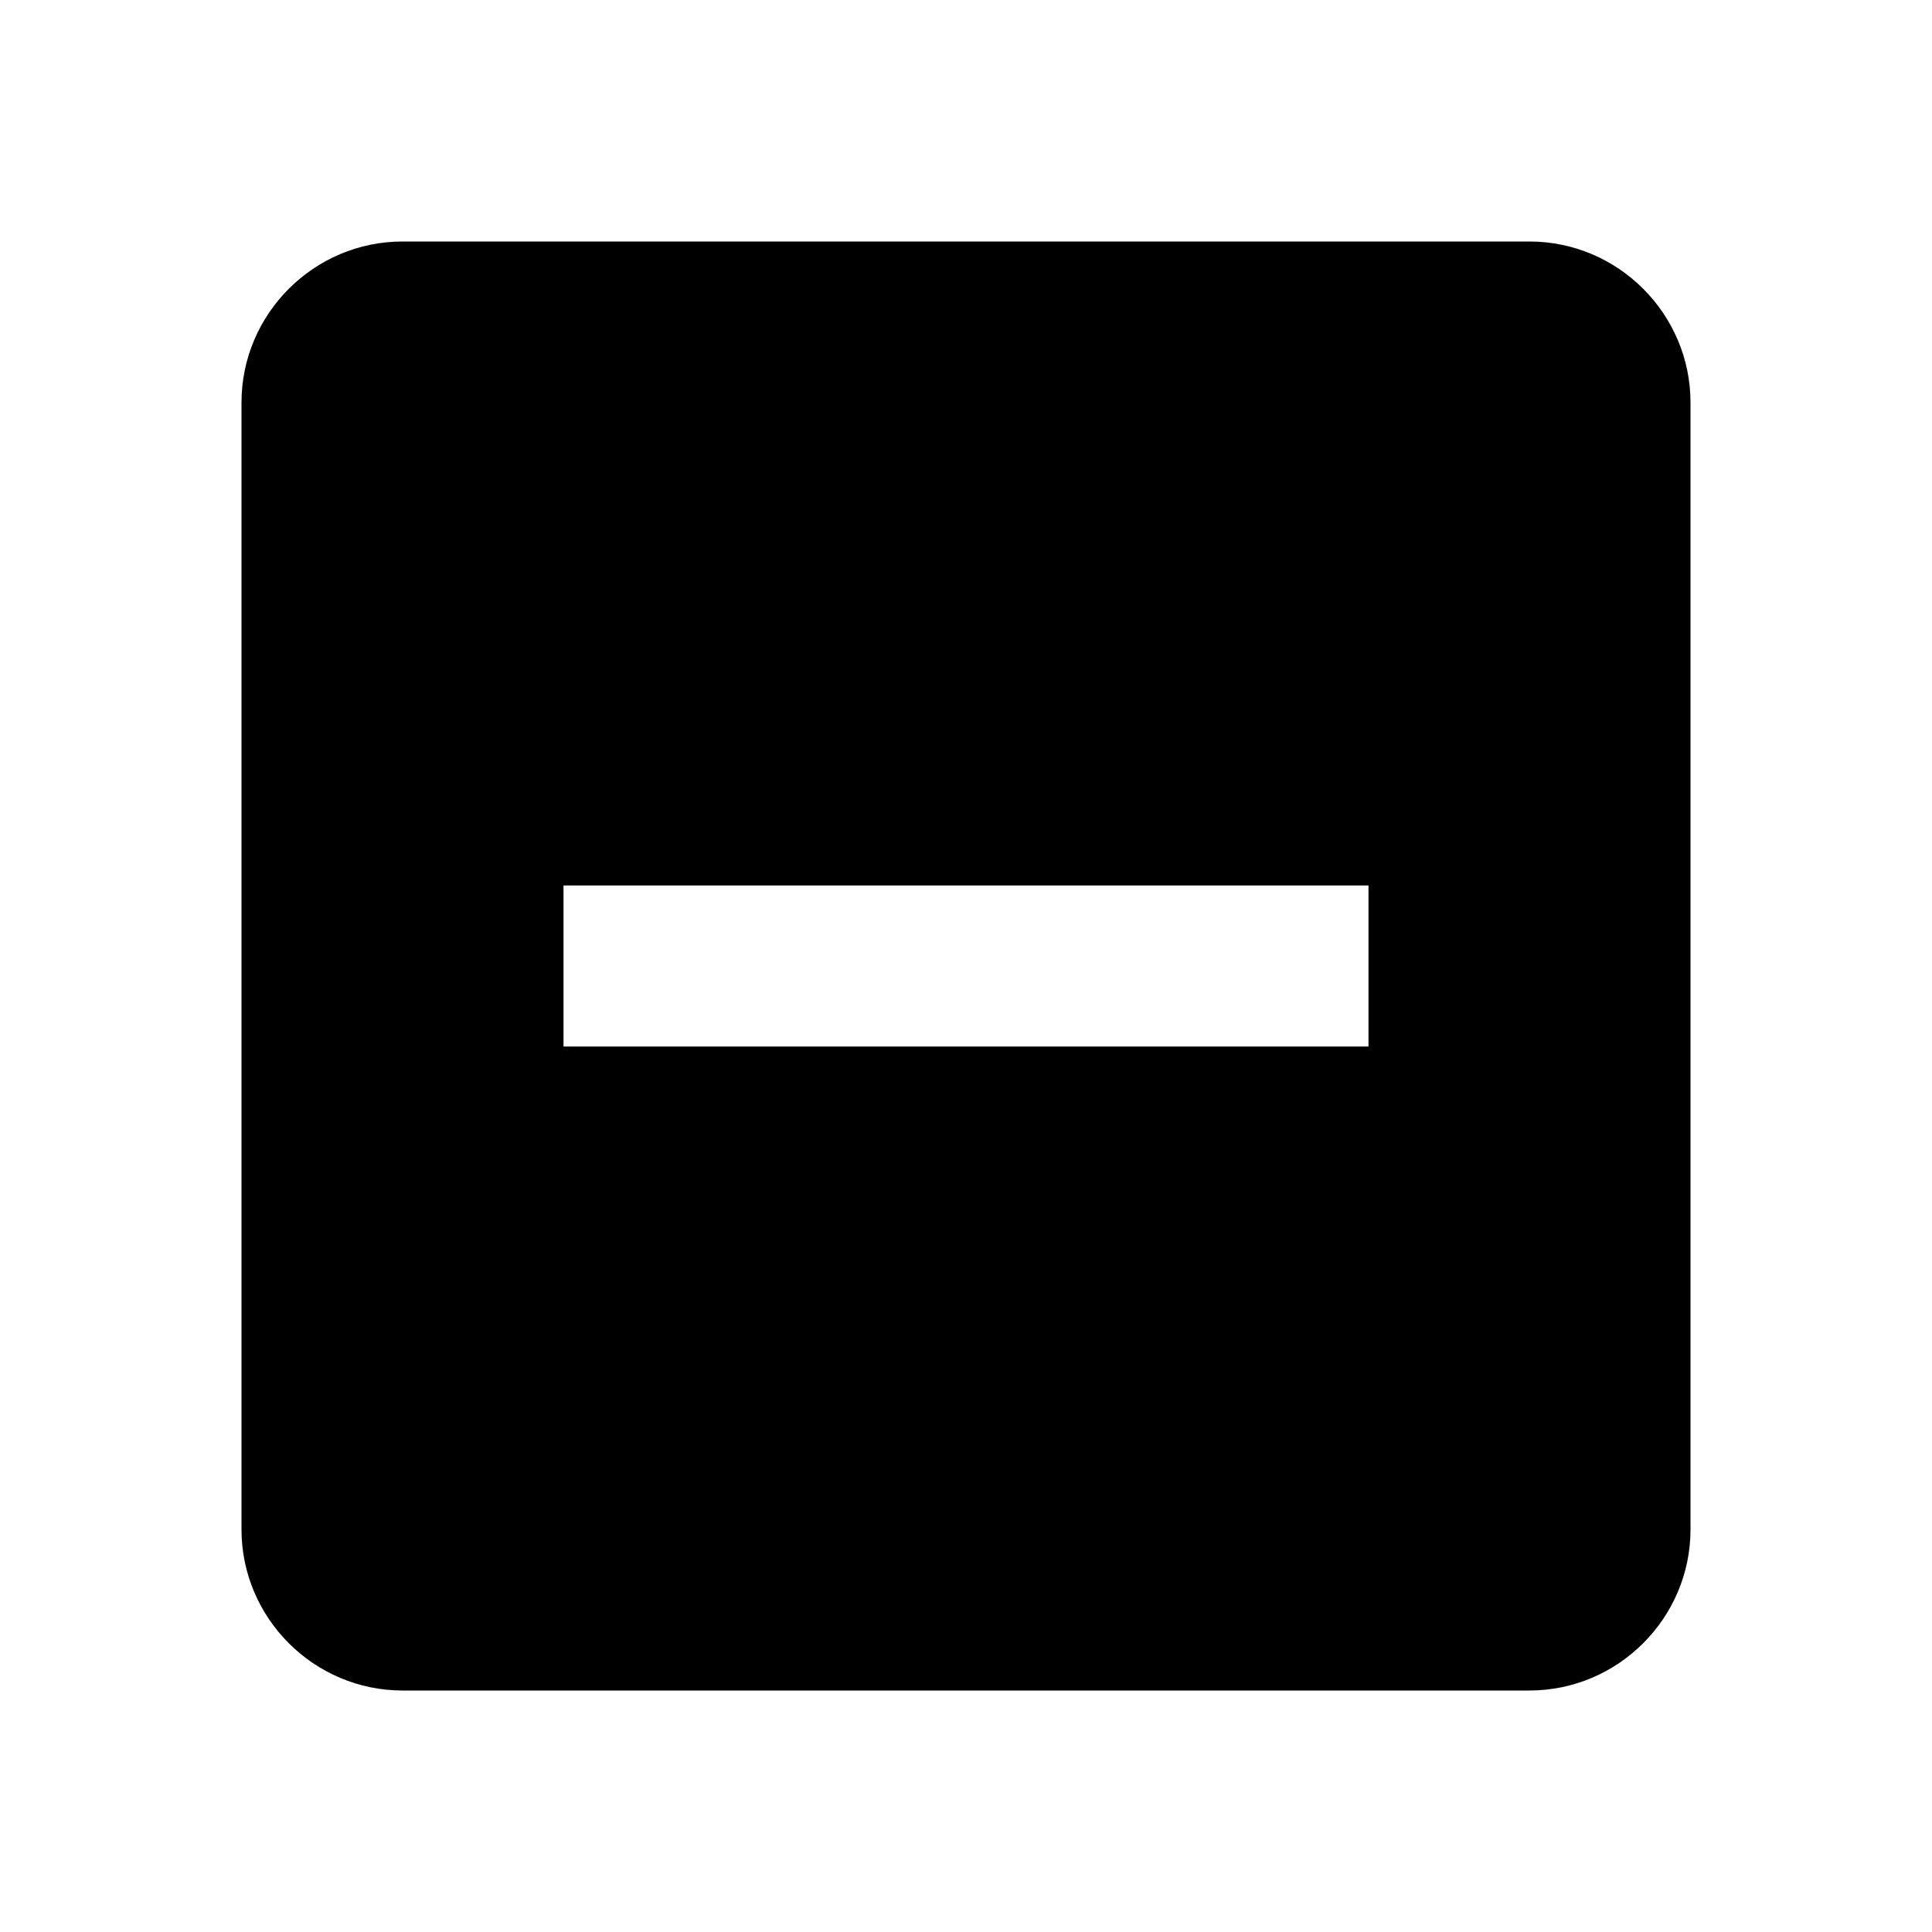
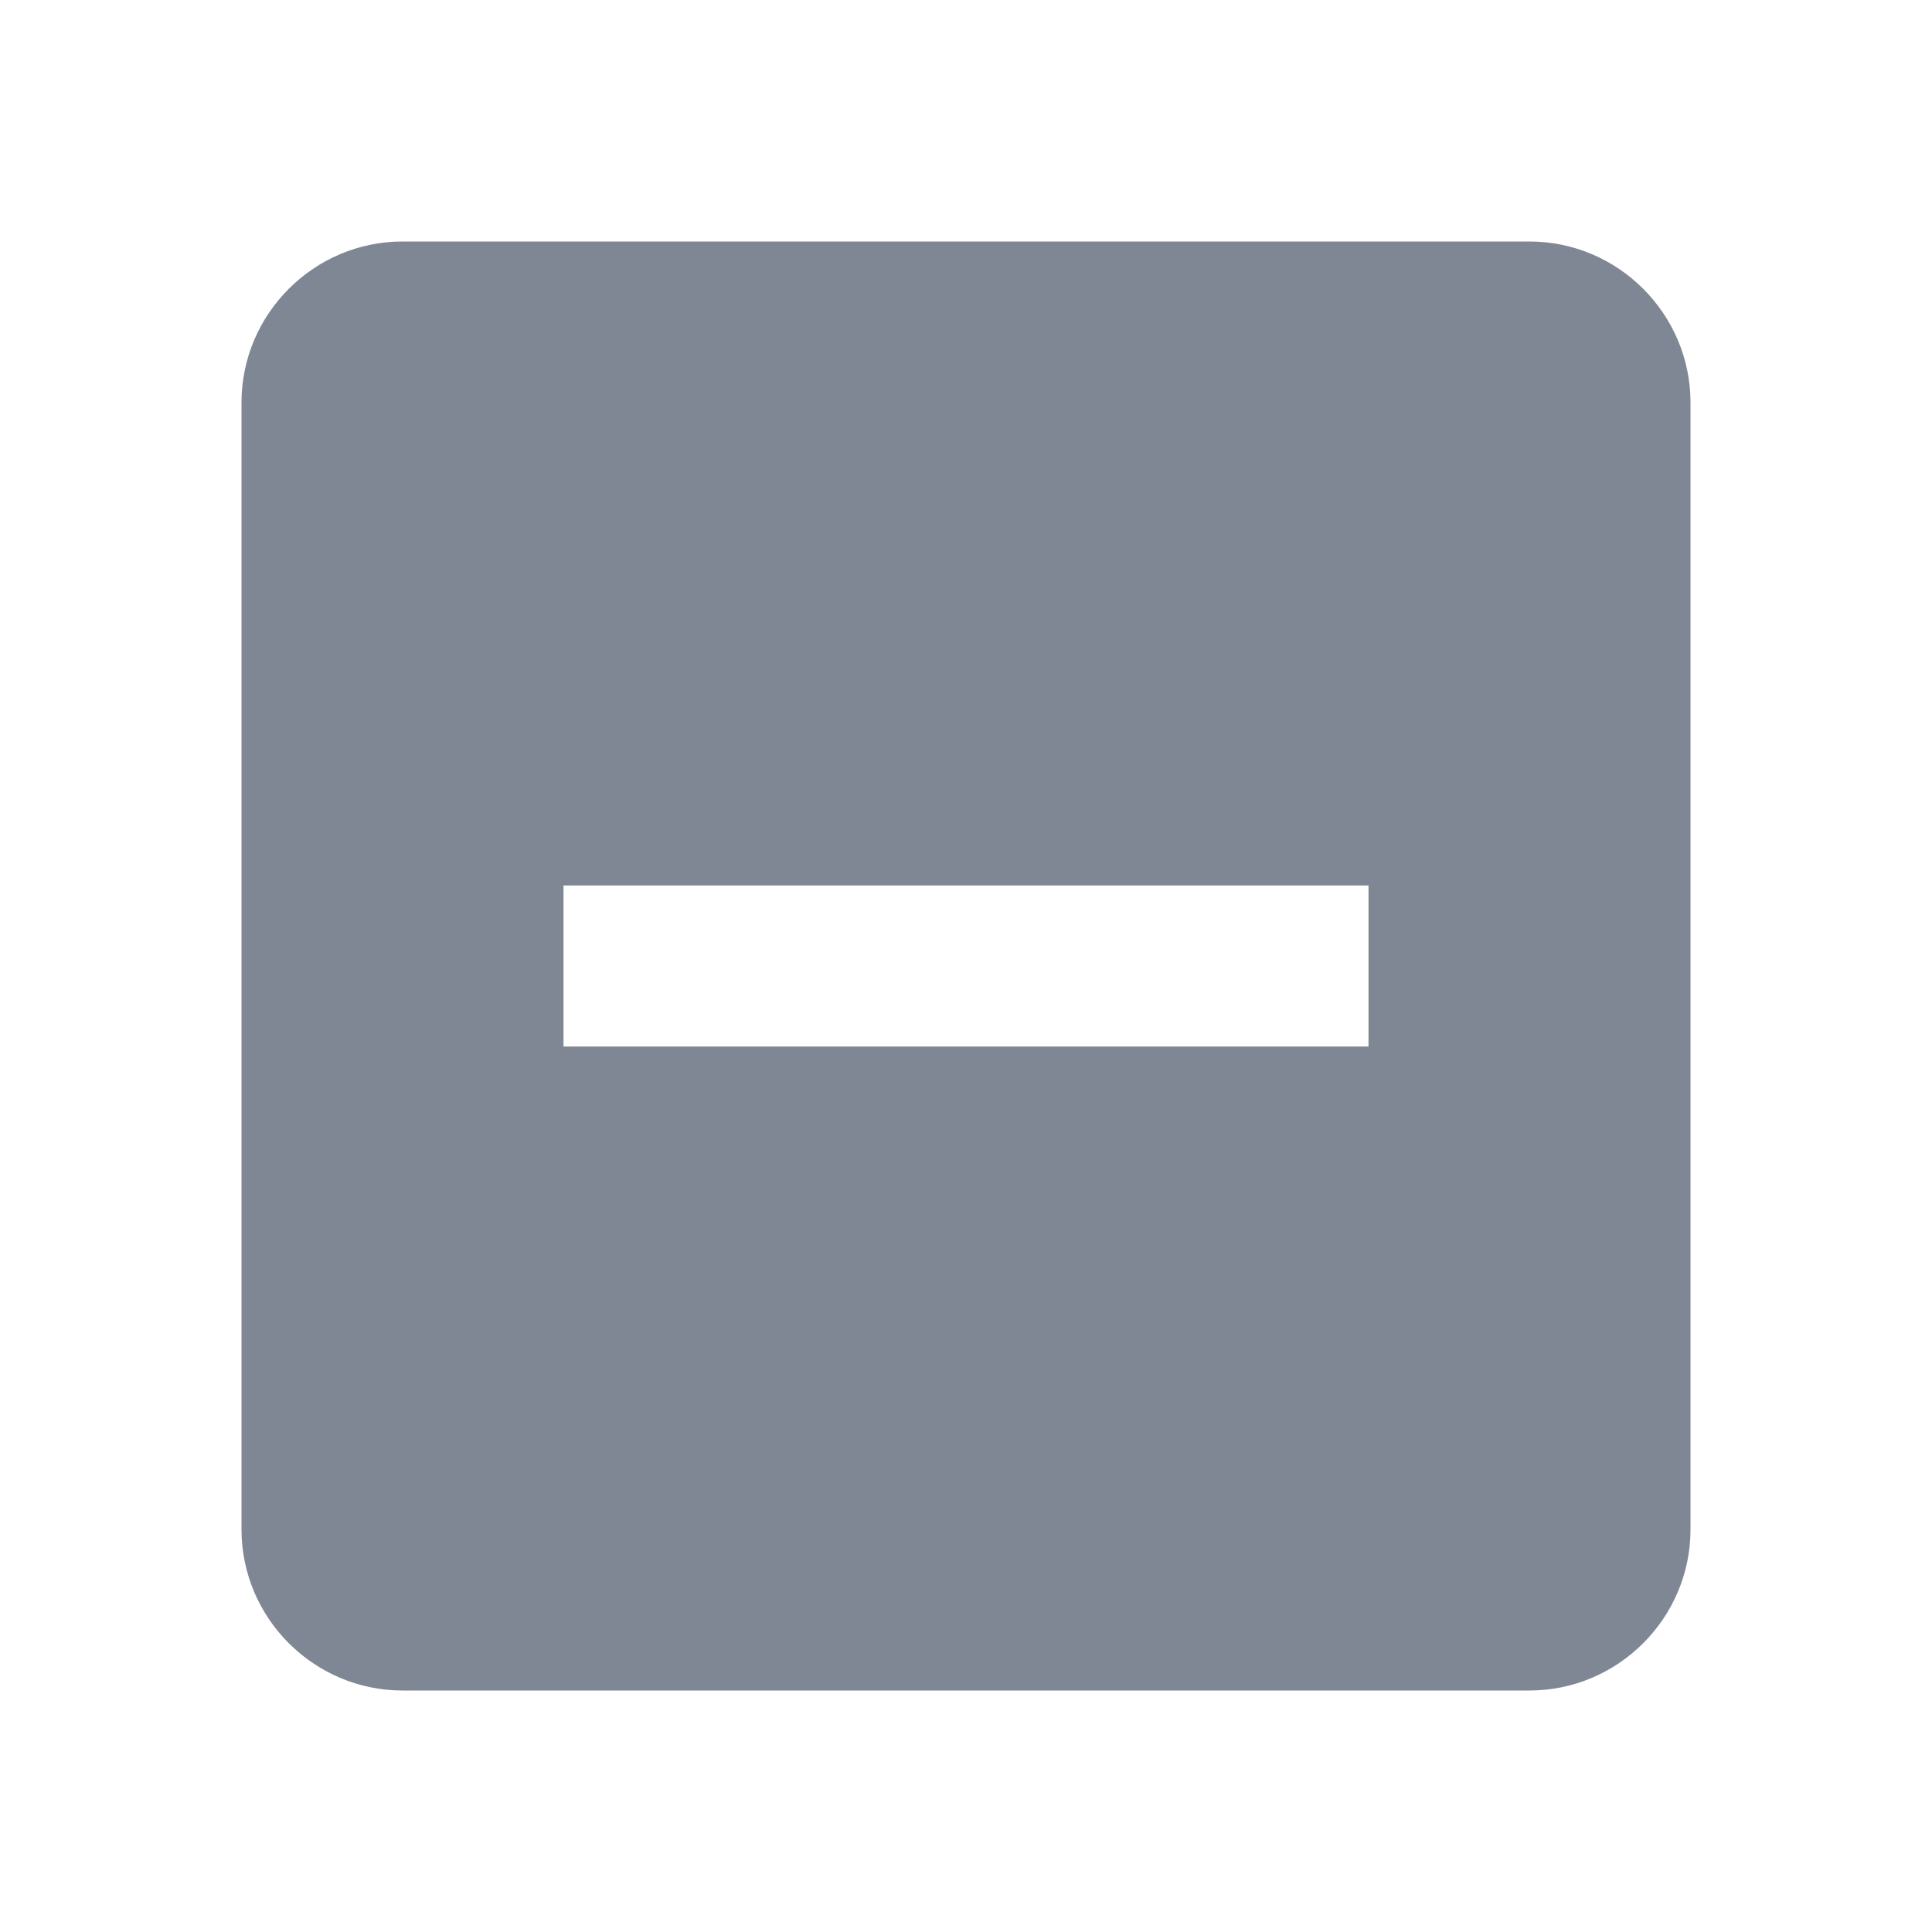
<svg xmlns="http://www.w3.org/2000/svg" width="24" height="24" viewBox="0 0 24 24" fill="none">
-   <path fill-rule="evenodd" clip-rule="evenodd" d="M19 3H5C3.9 3 3 3.9 3 5V19C3 20.1 3.9 21 5 21H19C20.1 21 21 20.1 21 19V5C21 3.9 20.1 3 19 3V3ZM17 13H7V11H17V13V13Z" fill="black" />
+   <path fill-rule="evenodd" clip-rule="evenodd" d="M19 3H5C3.9 3 3 3.9 3 5V19C3 20.1 3.9 21 5 21H19C20.1 21 21 20.1 21 19V5C21 3.9 20.1 3 19 3V3ZM17 13H7V11H17V13V13Z" fill="#7F8794" />
</svg>
